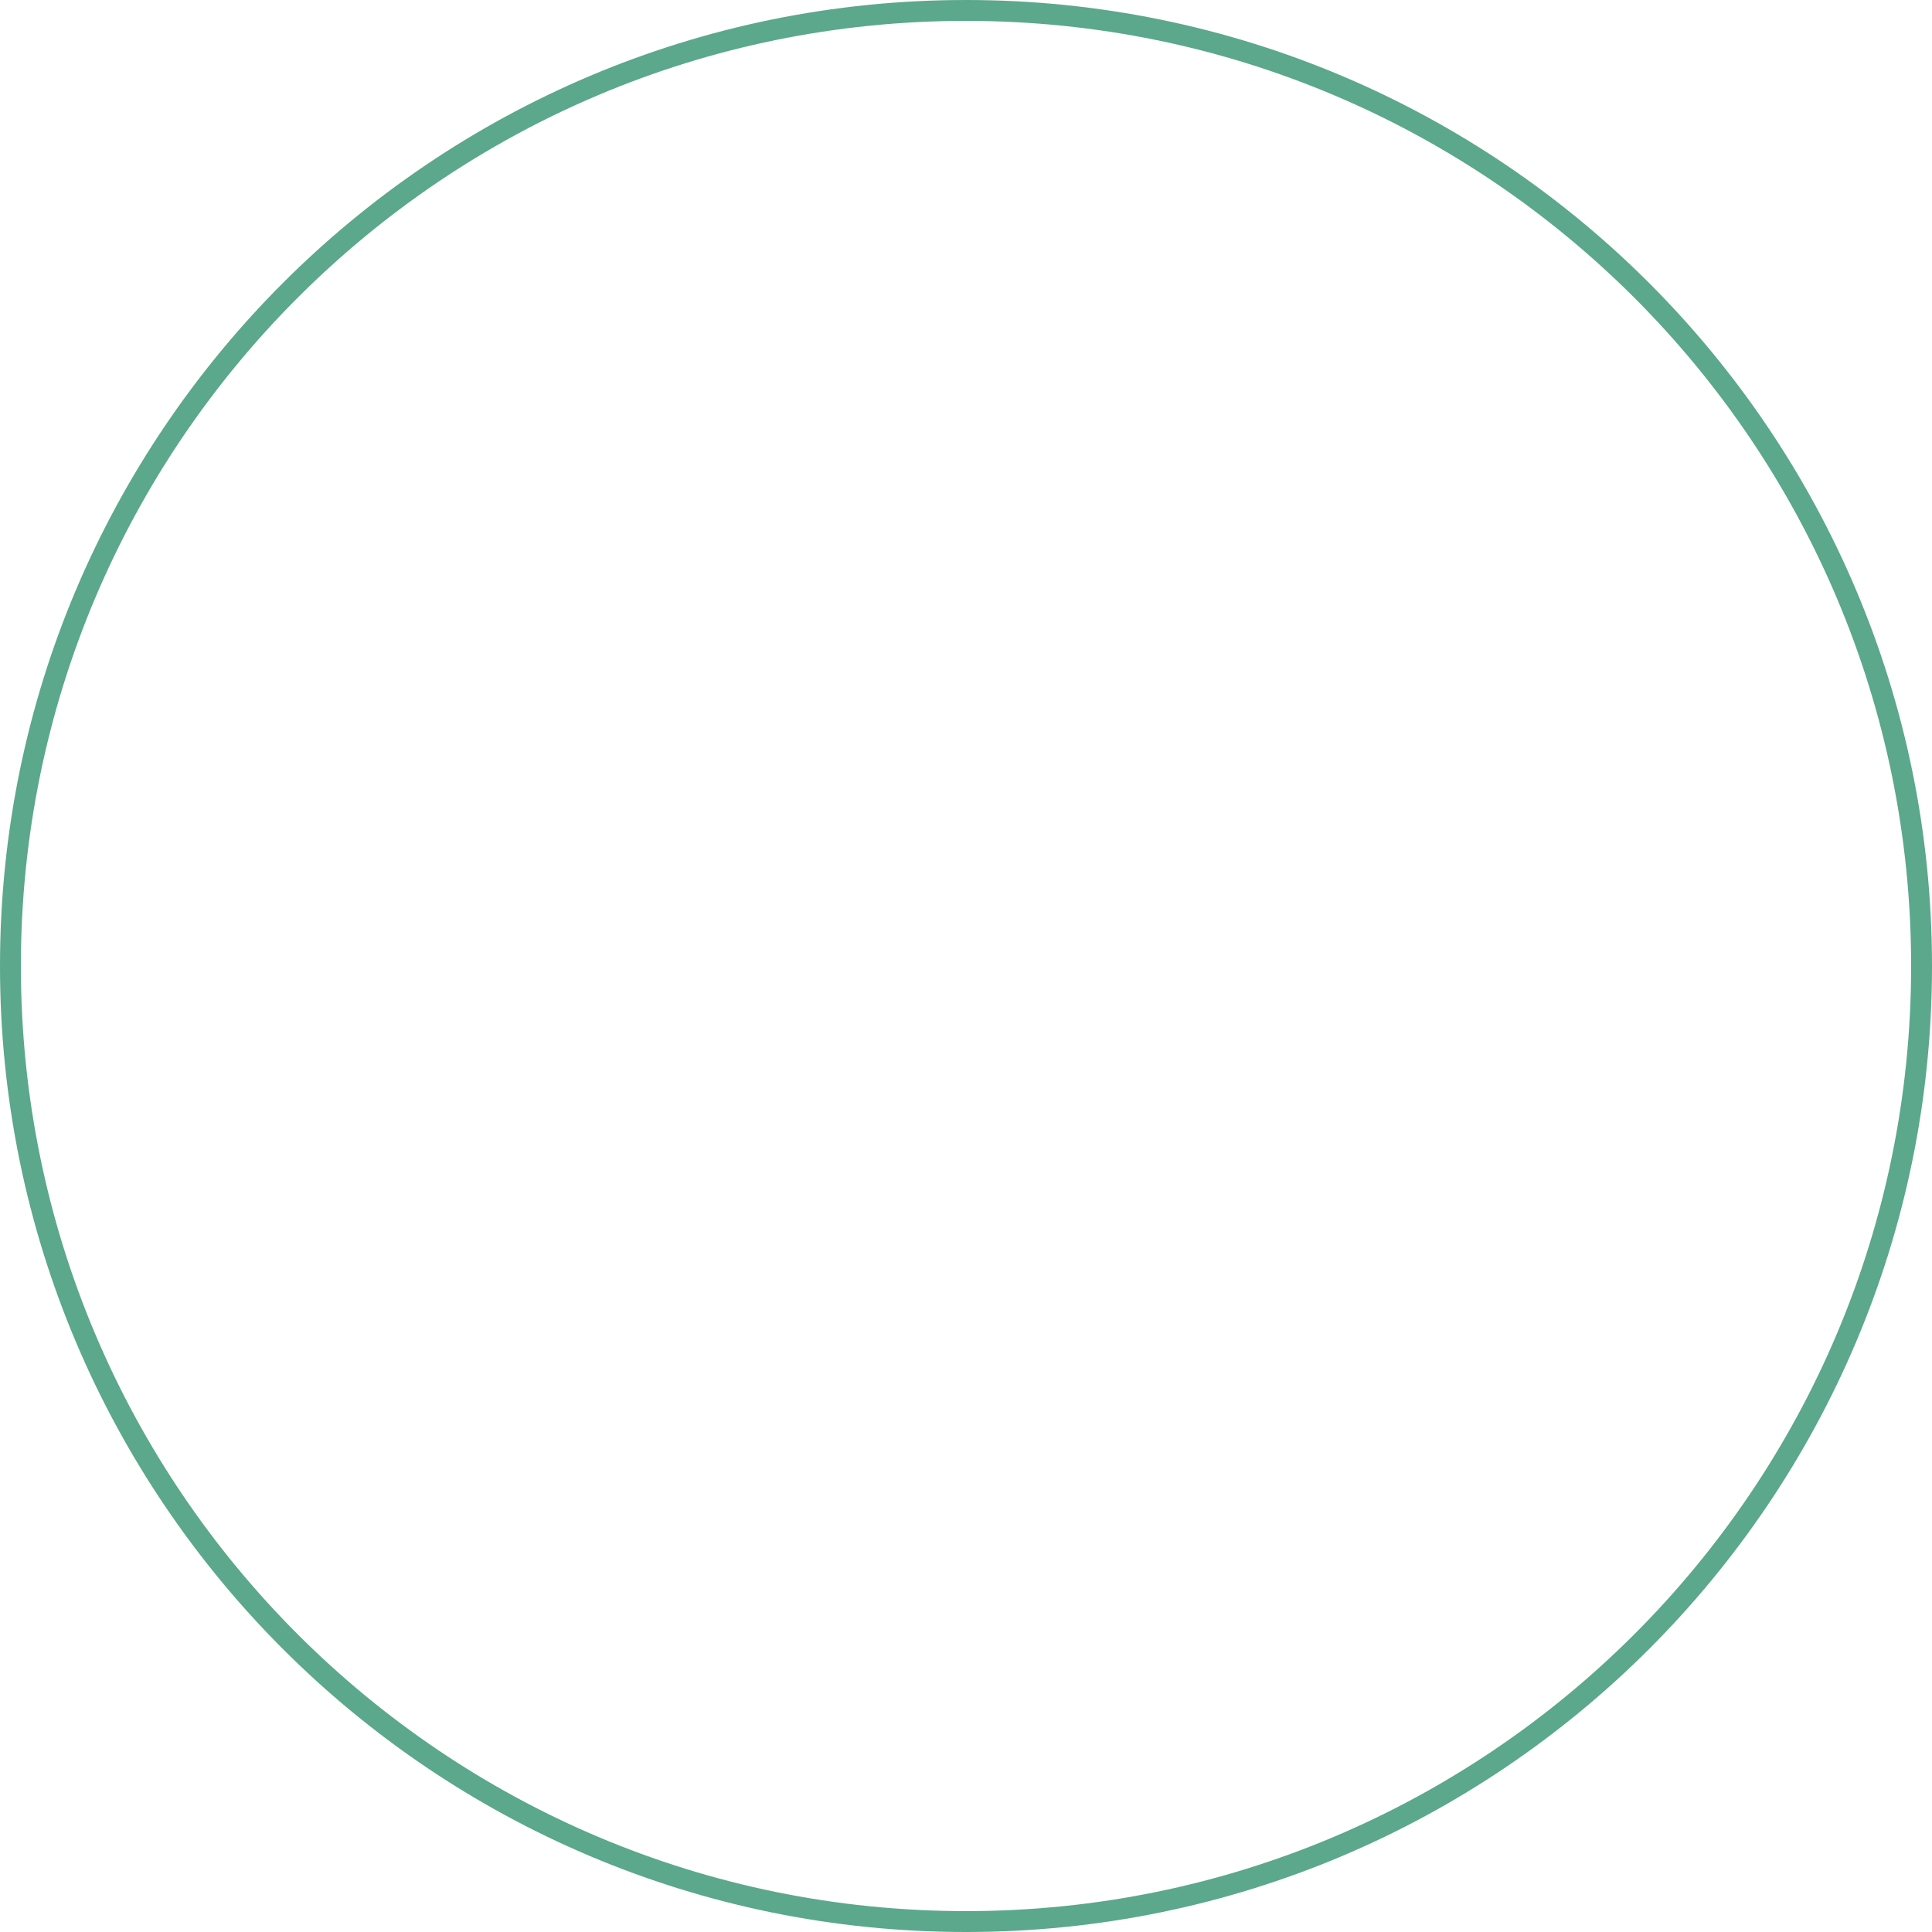
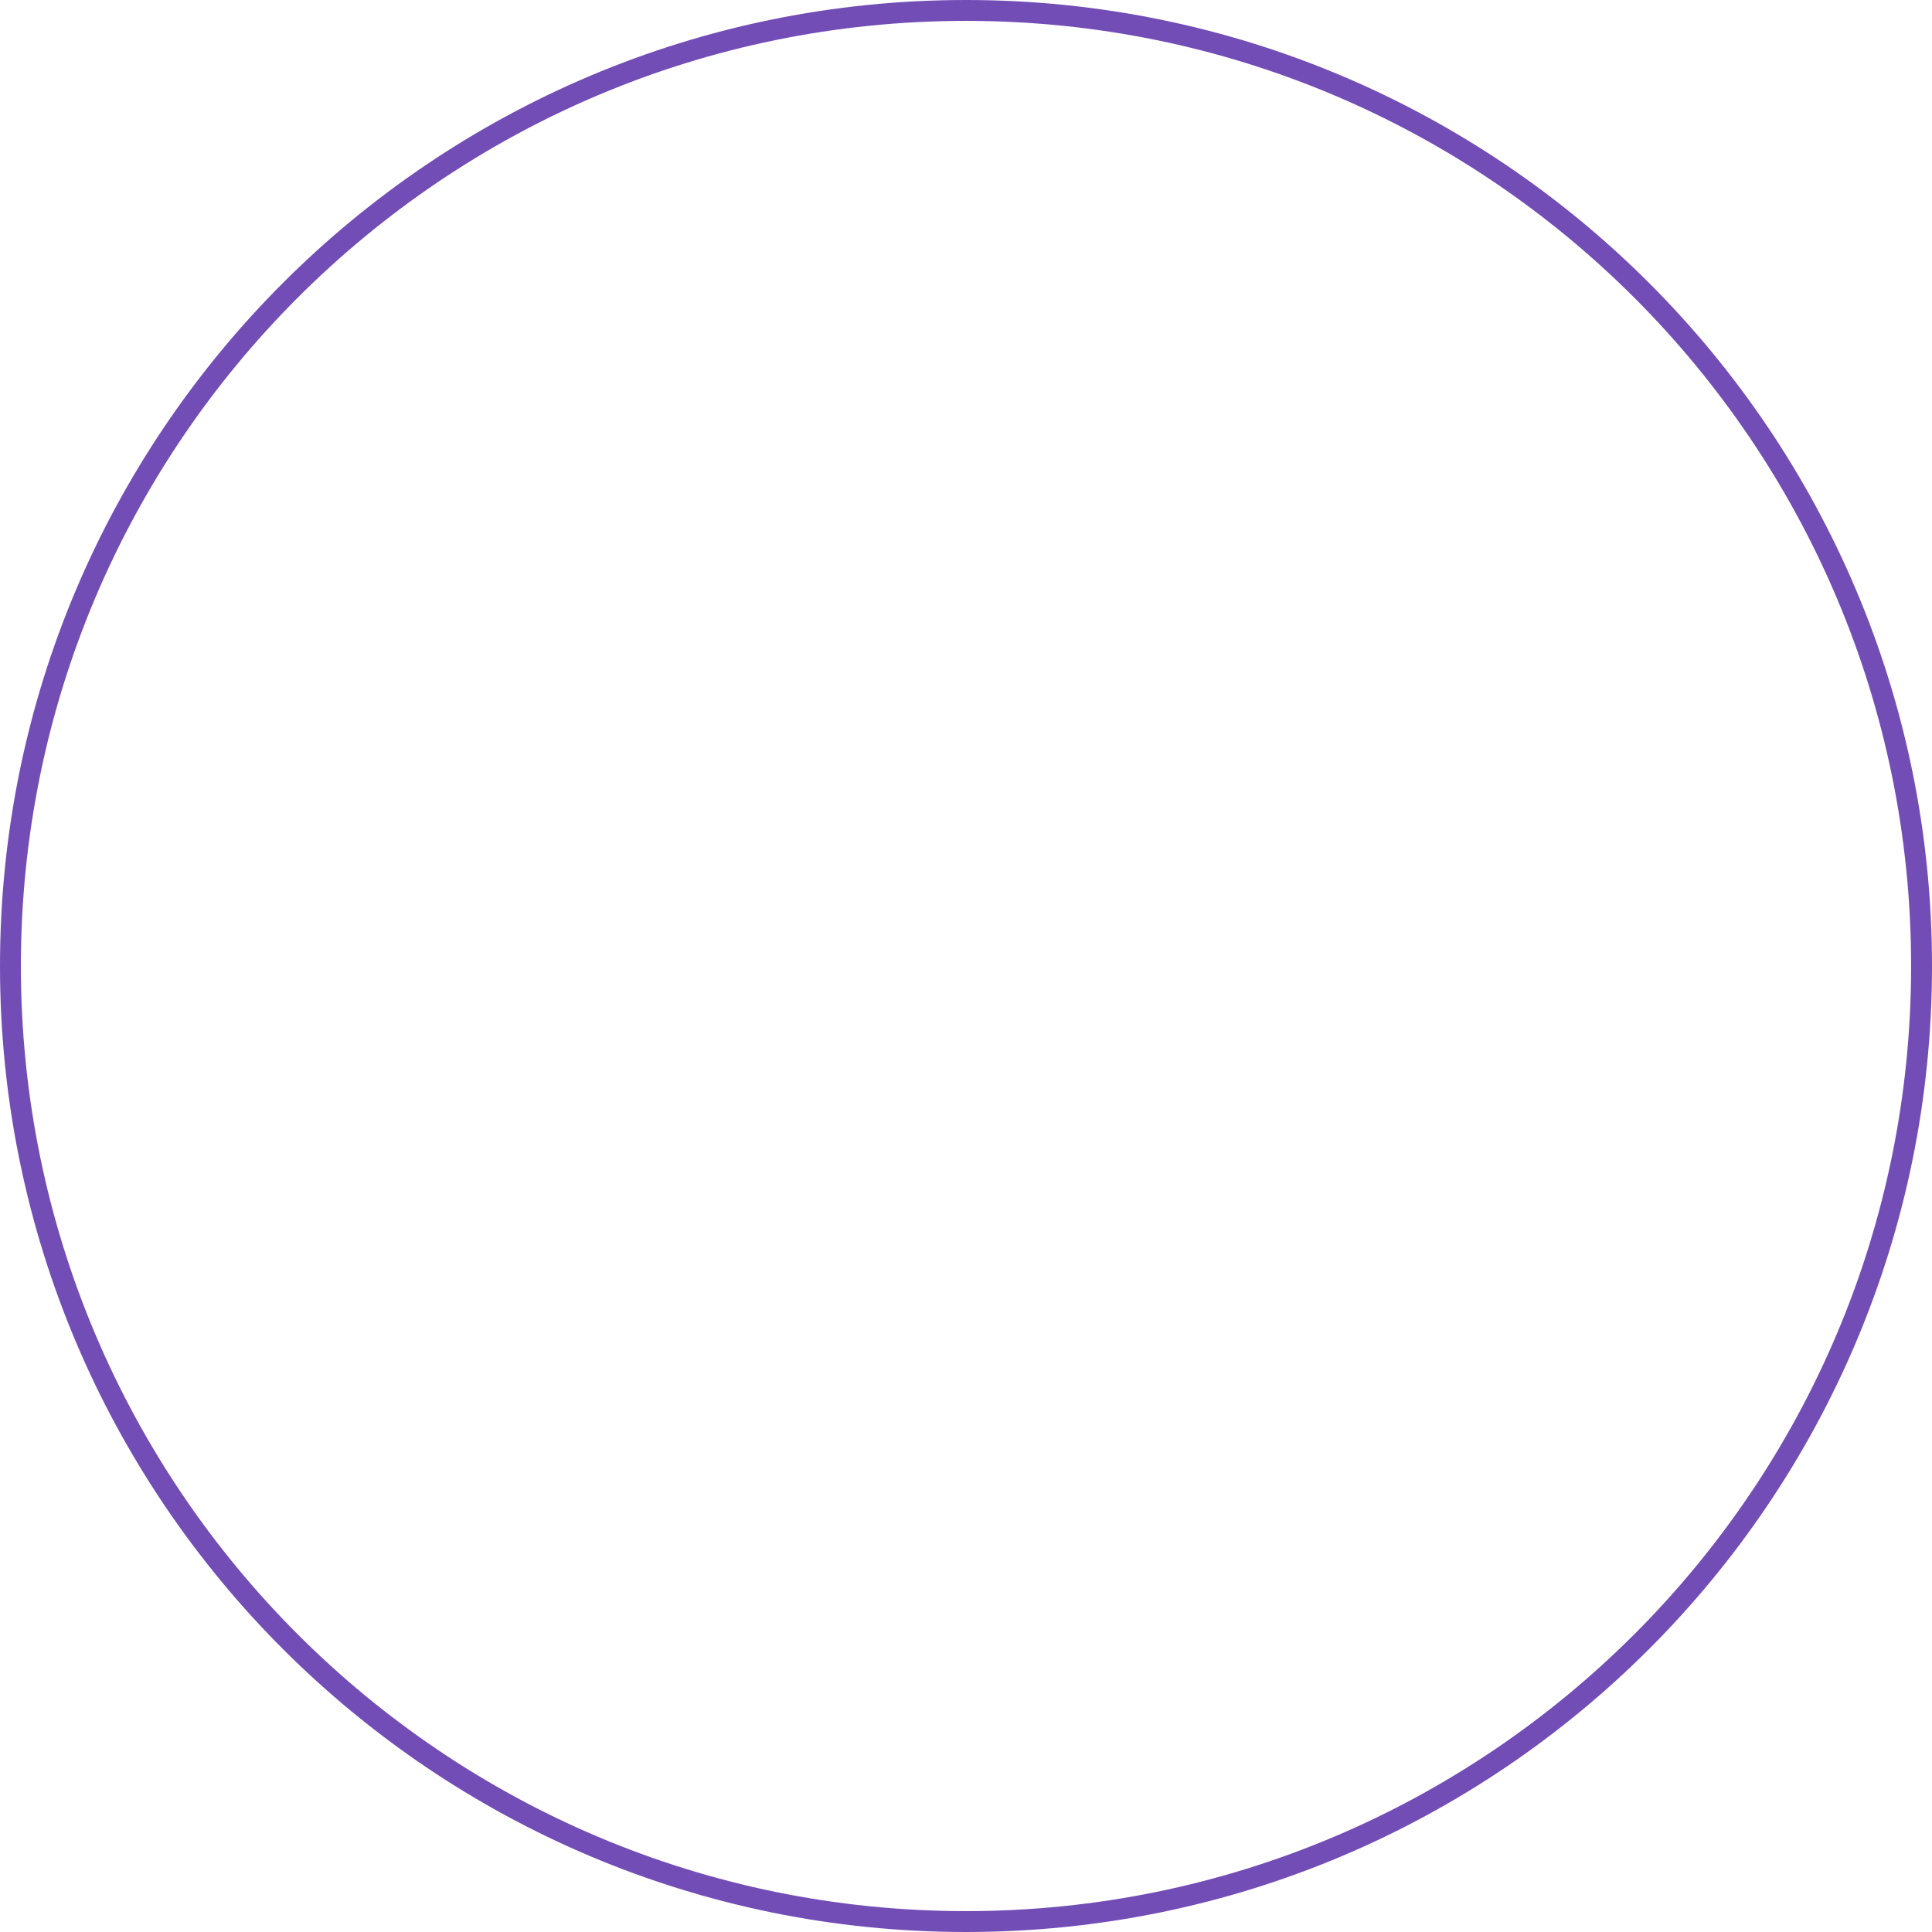
<svg xmlns="http://www.w3.org/2000/svg" preserveAspectRatio="none" overflow="visible" style="display: block;" width="185" height="185" viewBox="0 0 185 185" fill="none">
-   <path id="3D orbit / middle" d="M184 92.5C184 143.034 143.034 184 92.5 184C41.966 184 1 143.034 1 92.5C1 41.966 41.966 1 92.5 1C143.034 1 184 41.966 184 92.5Z" stroke-width="2" stroke="#5BA88C" />
+   <path id="3D orbit / middle" d="M184 92.5C184 143.034 143.034 184 92.5 184C41.966 184 1 143.034 1 92.5C1 41.966 41.966 1 92.5 1C143.034 1 184 41.966 184 92.5Z" stroke-width="2" stroke="#734DB6" />
</svg>
